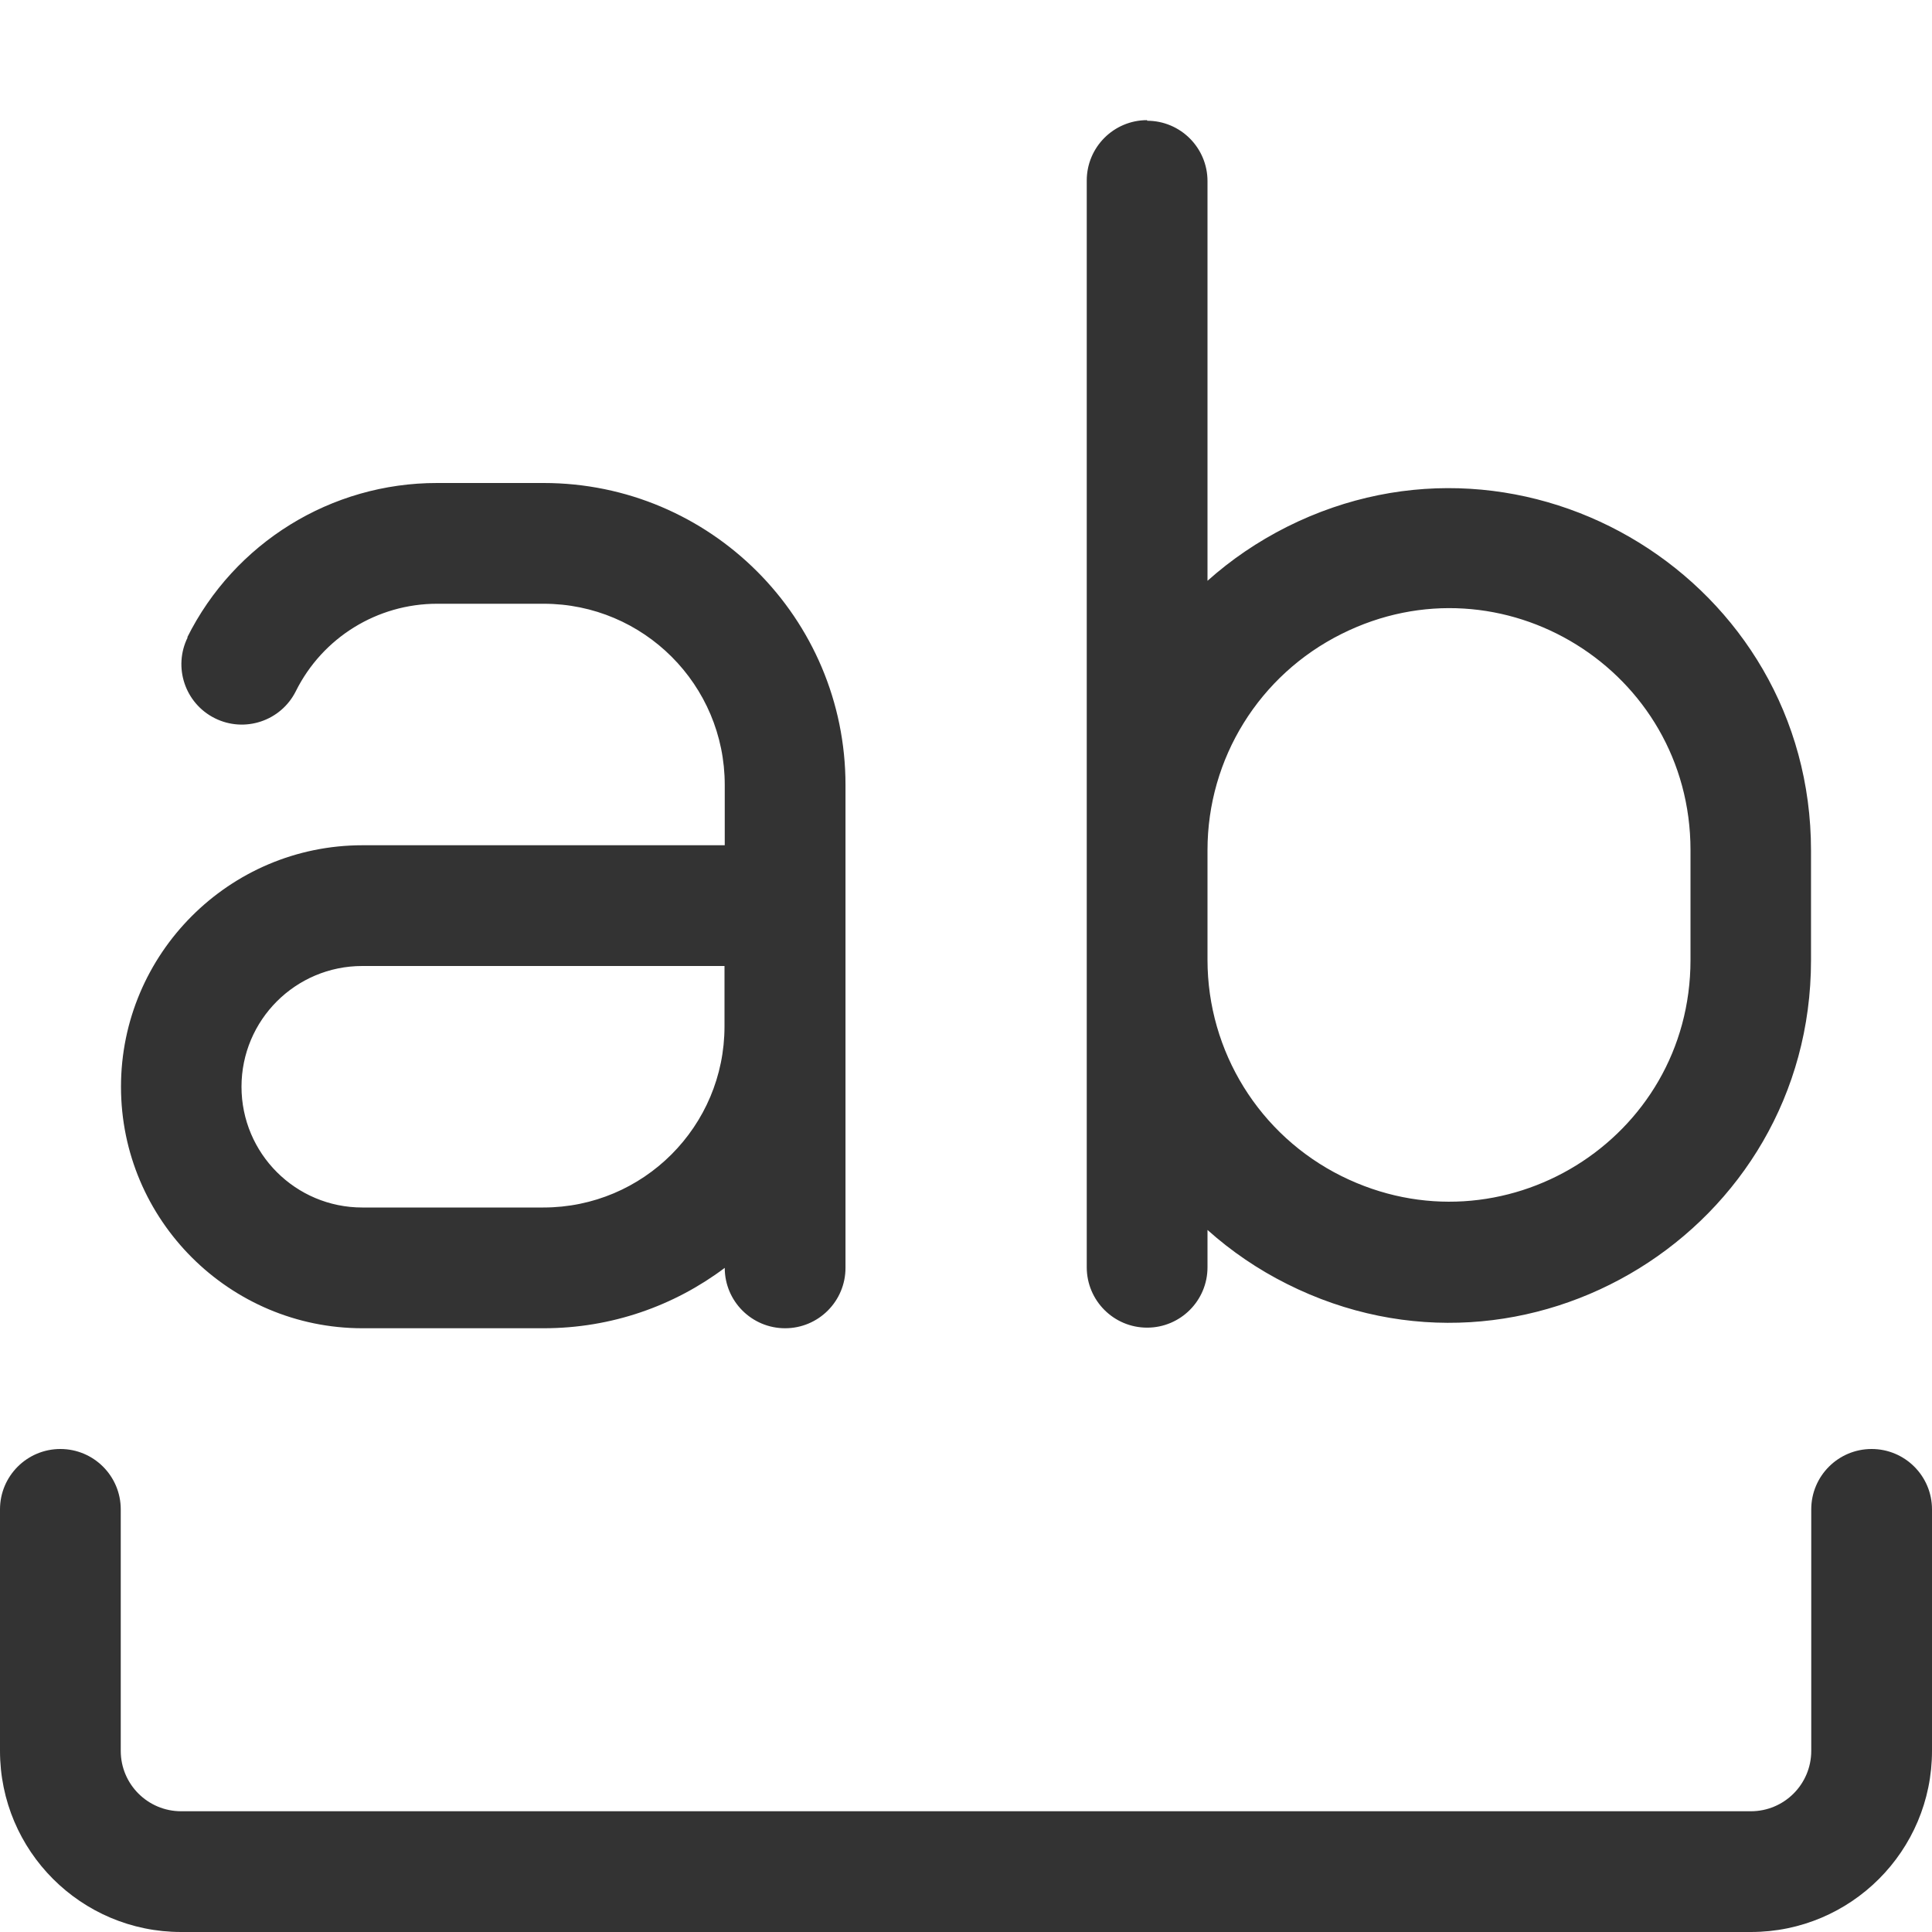
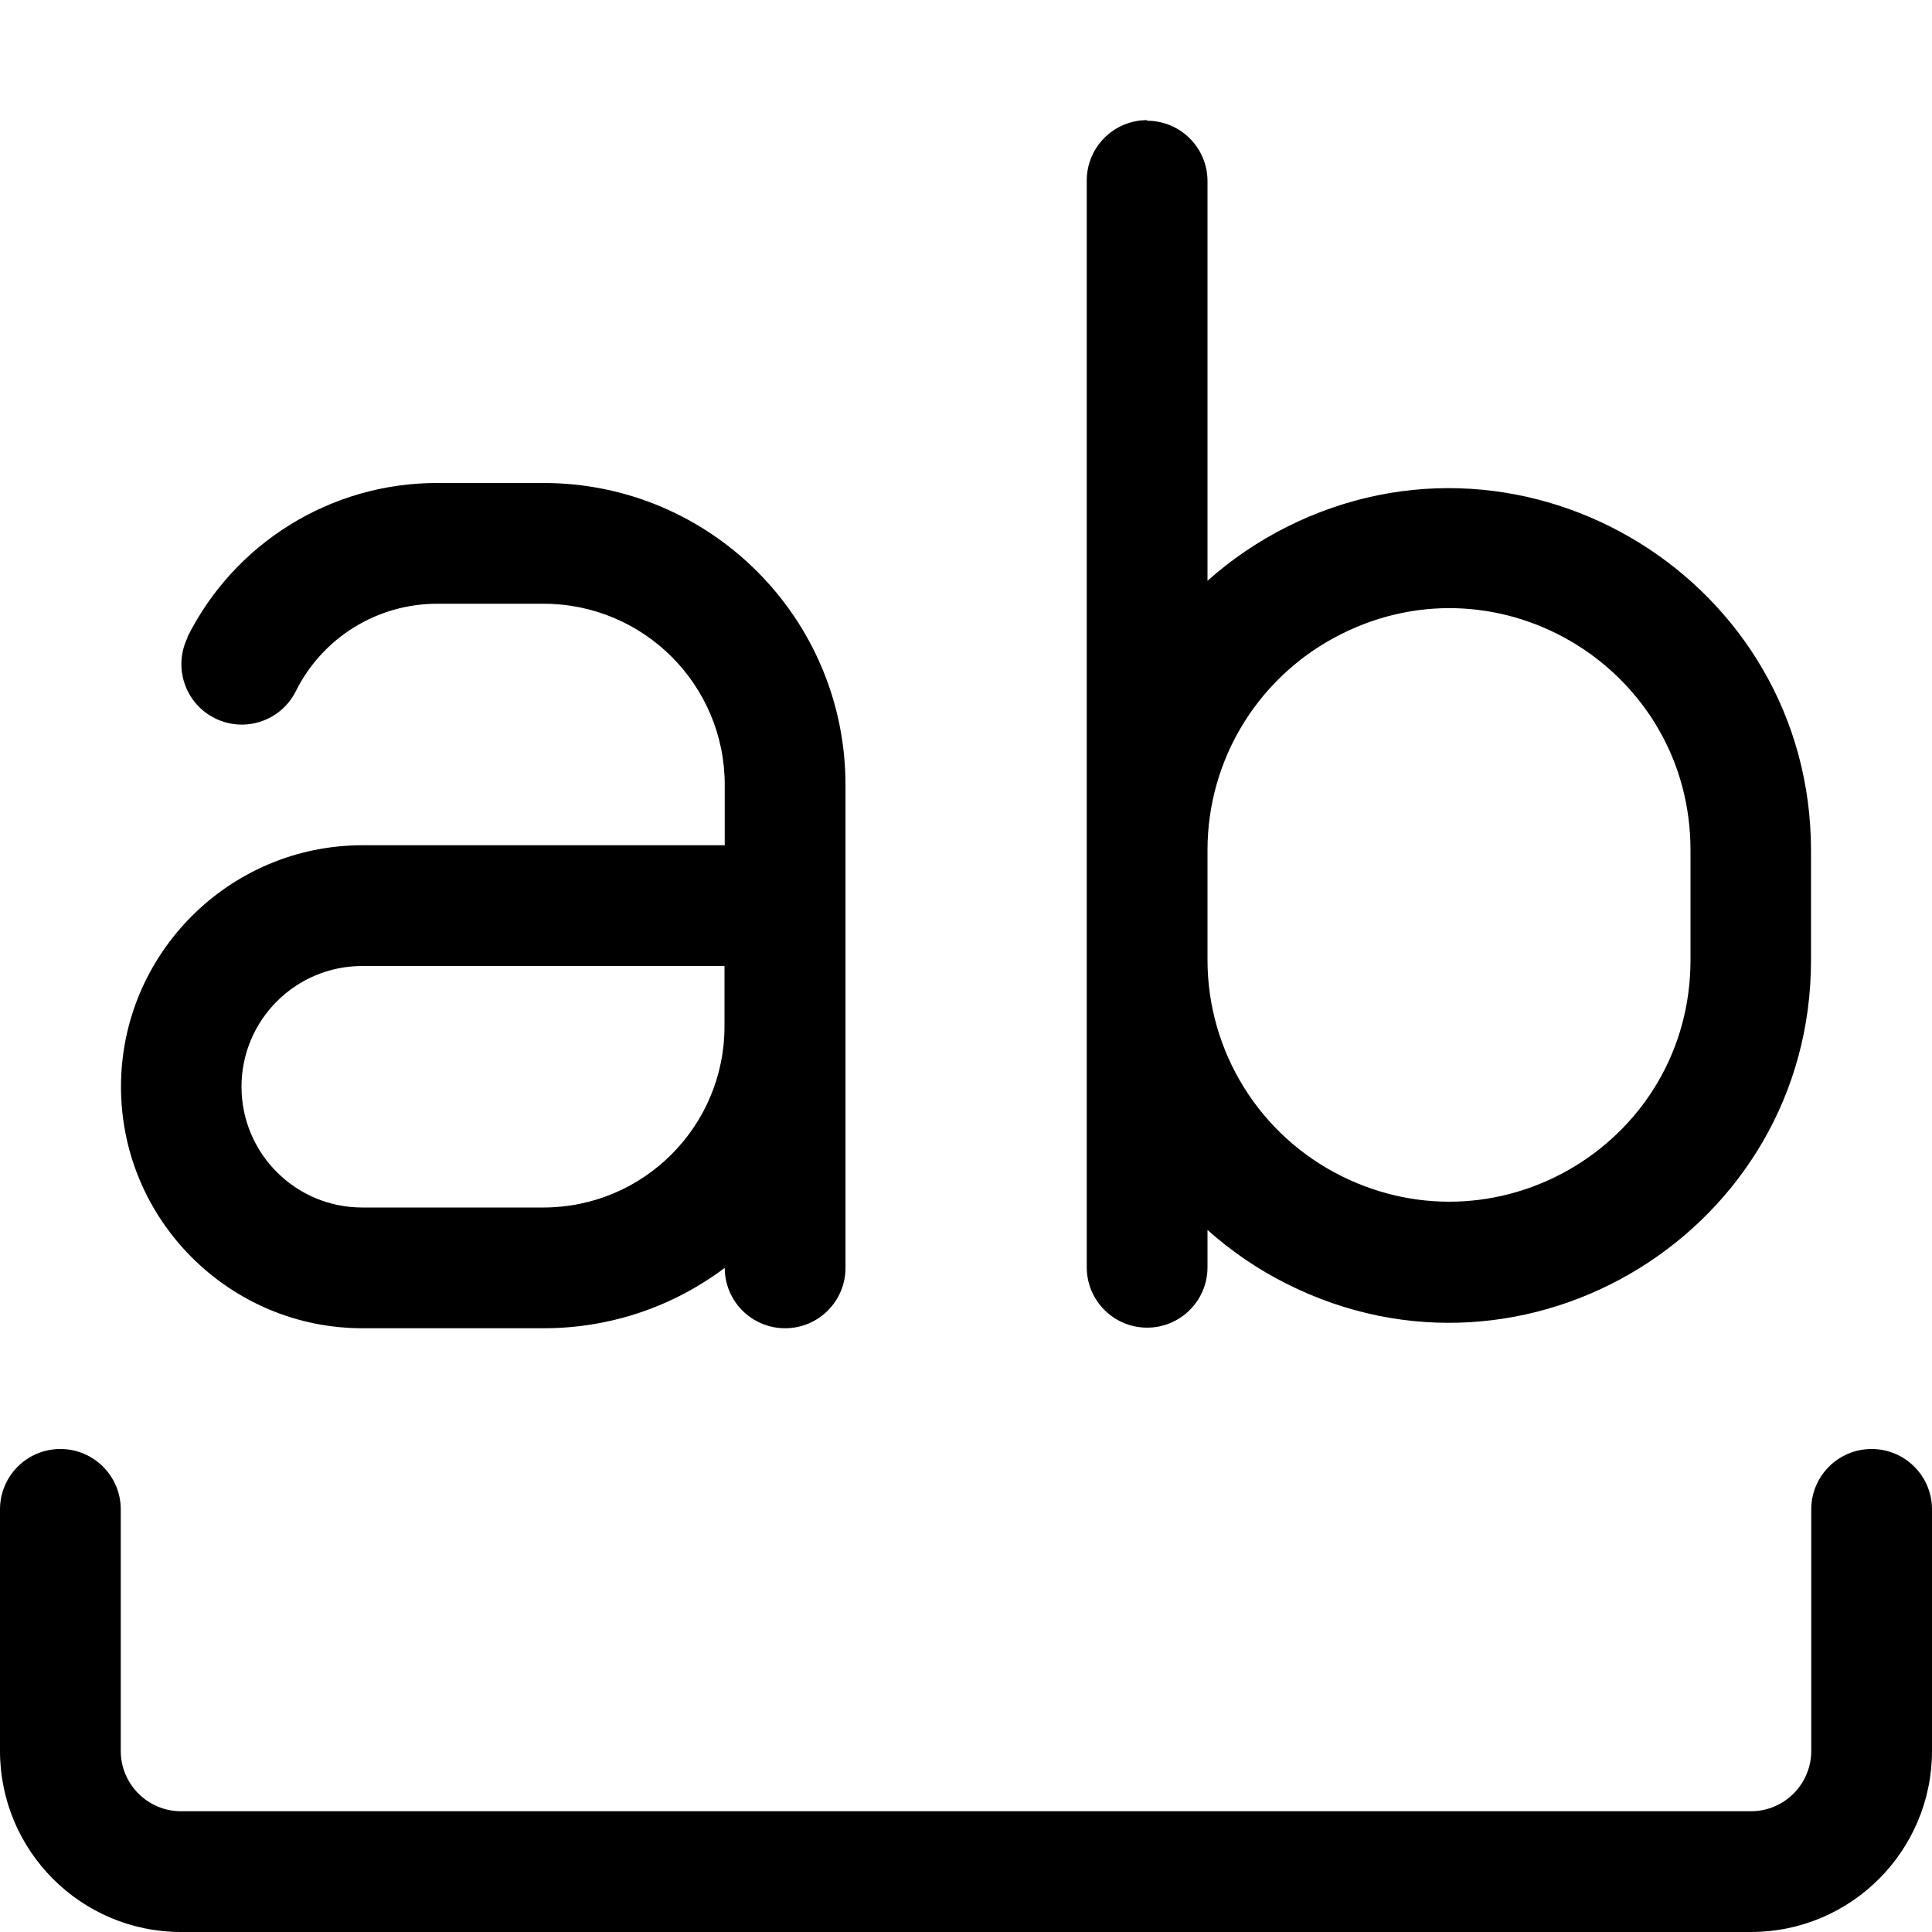
<svg xmlns="http://www.w3.org/2000/svg" width="24" height="24" viewBox="0 0 16 16">
-   <path fill="#333333" fill-rule="evenodd" d="M9.5 1a.5.5 0 0 1 .5.5v3.31q.295-.264.658-.447c1.99-.997 4.34.453 4.34 2.68v.91c0 2.23-2.35 3.68-4.34 2.68a3 3 0 0 1-.658-.447v.309a.5.5 0 0 1-1 0v-9a.5.5 0 0 1 .5-.5zm.5 6.95v-.91c0-.758.428-1.45 1.11-1.79c1.33-.665 2.89.302 2.89 1.79v.91c0 1.49-1.56 2.45-2.89 1.79A2 2 0 0 1 10 7.95M1.55 5.28A2.31 2.31 0 0 1 3.62 4h.882a2.5 2.5 0 0 1 2.5 2.5v4a.5.5 0 0 1-1 0c-.418.314-.937.5-1.5.5h-1.5c-1.1 0-2-.895-2-2c0-1.1.895-2 2-2h3v-.5a1.5 1.5 0 0 0-1.5-1.5H3.62c-.496 0-.949.28-1.17.724a.5.5 0 0 1-.895-.447zM3 8a1 1 0 0 0 0 2h1.5A1.5 1.5 0 0 0 6 8.5V8z" clip-rule="evenodd" />
-   <path fill="#333333" d="M1 12.5a.5.5 0 0 0-1 0v2A1.5 1.5 0 0 0 1.5 16h13a1.5 1.5 0 0 0 1.5-1.5v-2a.5.5 0 0 0-1 0v2a.5.5 0 0 1-.5.5h-13a.5.5 0 0 1-.5-.5z" />
+   <path fill="currentColor" fill-rule="evenodd" d="M9.5 1a.5.5 0 0 1 .5.5v3.31q.295-.264.658-.447c1.99-.997 4.34.453 4.34 2.68v.91c0 2.23-2.35 3.68-4.34 2.68a3 3 0 0 1-.658-.447v.309a.5.5 0 0 1-1 0v-9a.5.5 0 0 1 .5-.5zm.5 6.95v-.91c0-.758.428-1.45 1.11-1.79c1.33-.665 2.89.302 2.89 1.79v.91c0 1.49-1.56 2.45-2.89 1.79A2 2 0 0 1 10 7.95M1.55 5.28A2.31 2.31 0 0 1 3.62 4h.882a2.5 2.5 0 0 1 2.5 2.5v4a.5.5 0 0 1-1 0c-.418.314-.937.5-1.5.5h-1.5c-1.1 0-2-.895-2-2c0-1.1.895-2 2-2h3v-.5a1.5 1.5 0 0 0-1.5-1.5H3.62c-.496 0-.949.28-1.17.724a.5.5 0 0 1-.895-.447zM3 8a1 1 0 0 0 0 2h1.5A1.5 1.5 0 0 0 6 8.5V8z" clip-rule="evenodd" />
+   <path fill="currentColor" d="M1 12.5a.5.5 0 0 0-1 0v2A1.5 1.5 0 0 0 1.5 16h13a1.5 1.5 0 0 0 1.5-1.5v-2a.5.5 0 0 0-1 0v2a.5.5 0 0 1-.5.5h-13a.5.5 0 0 1-.5-.5z" />
</svg>
